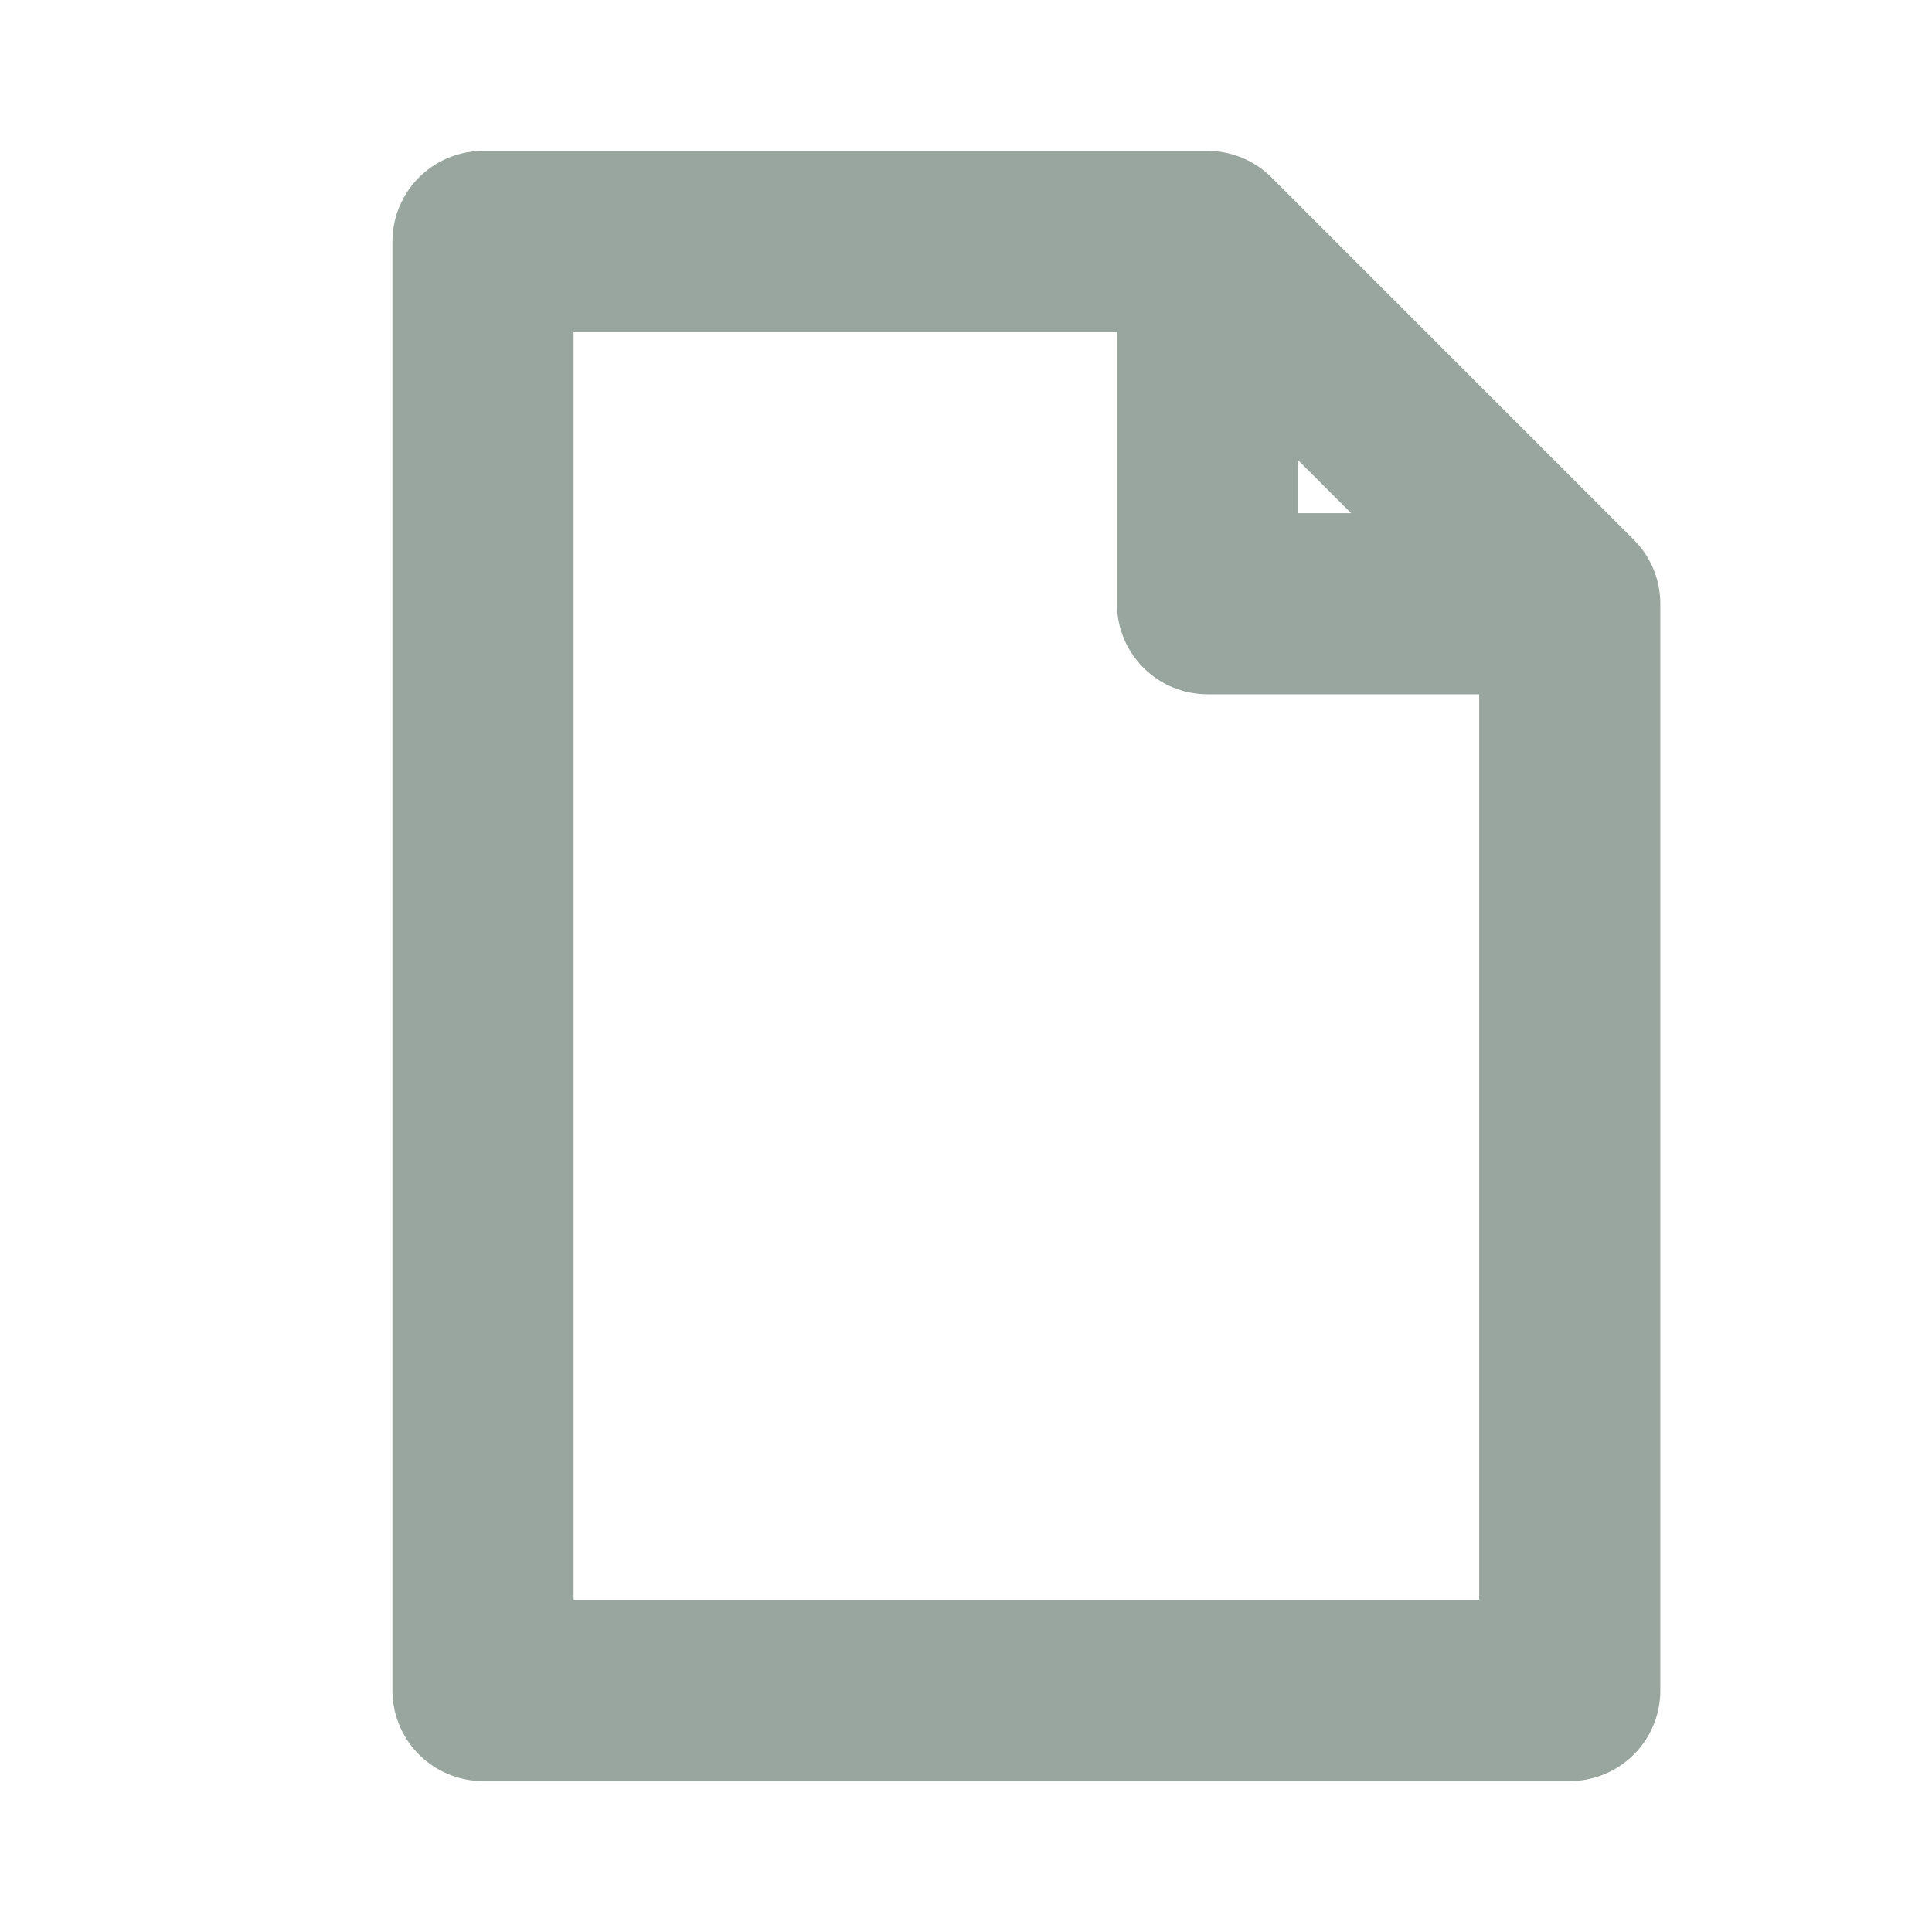
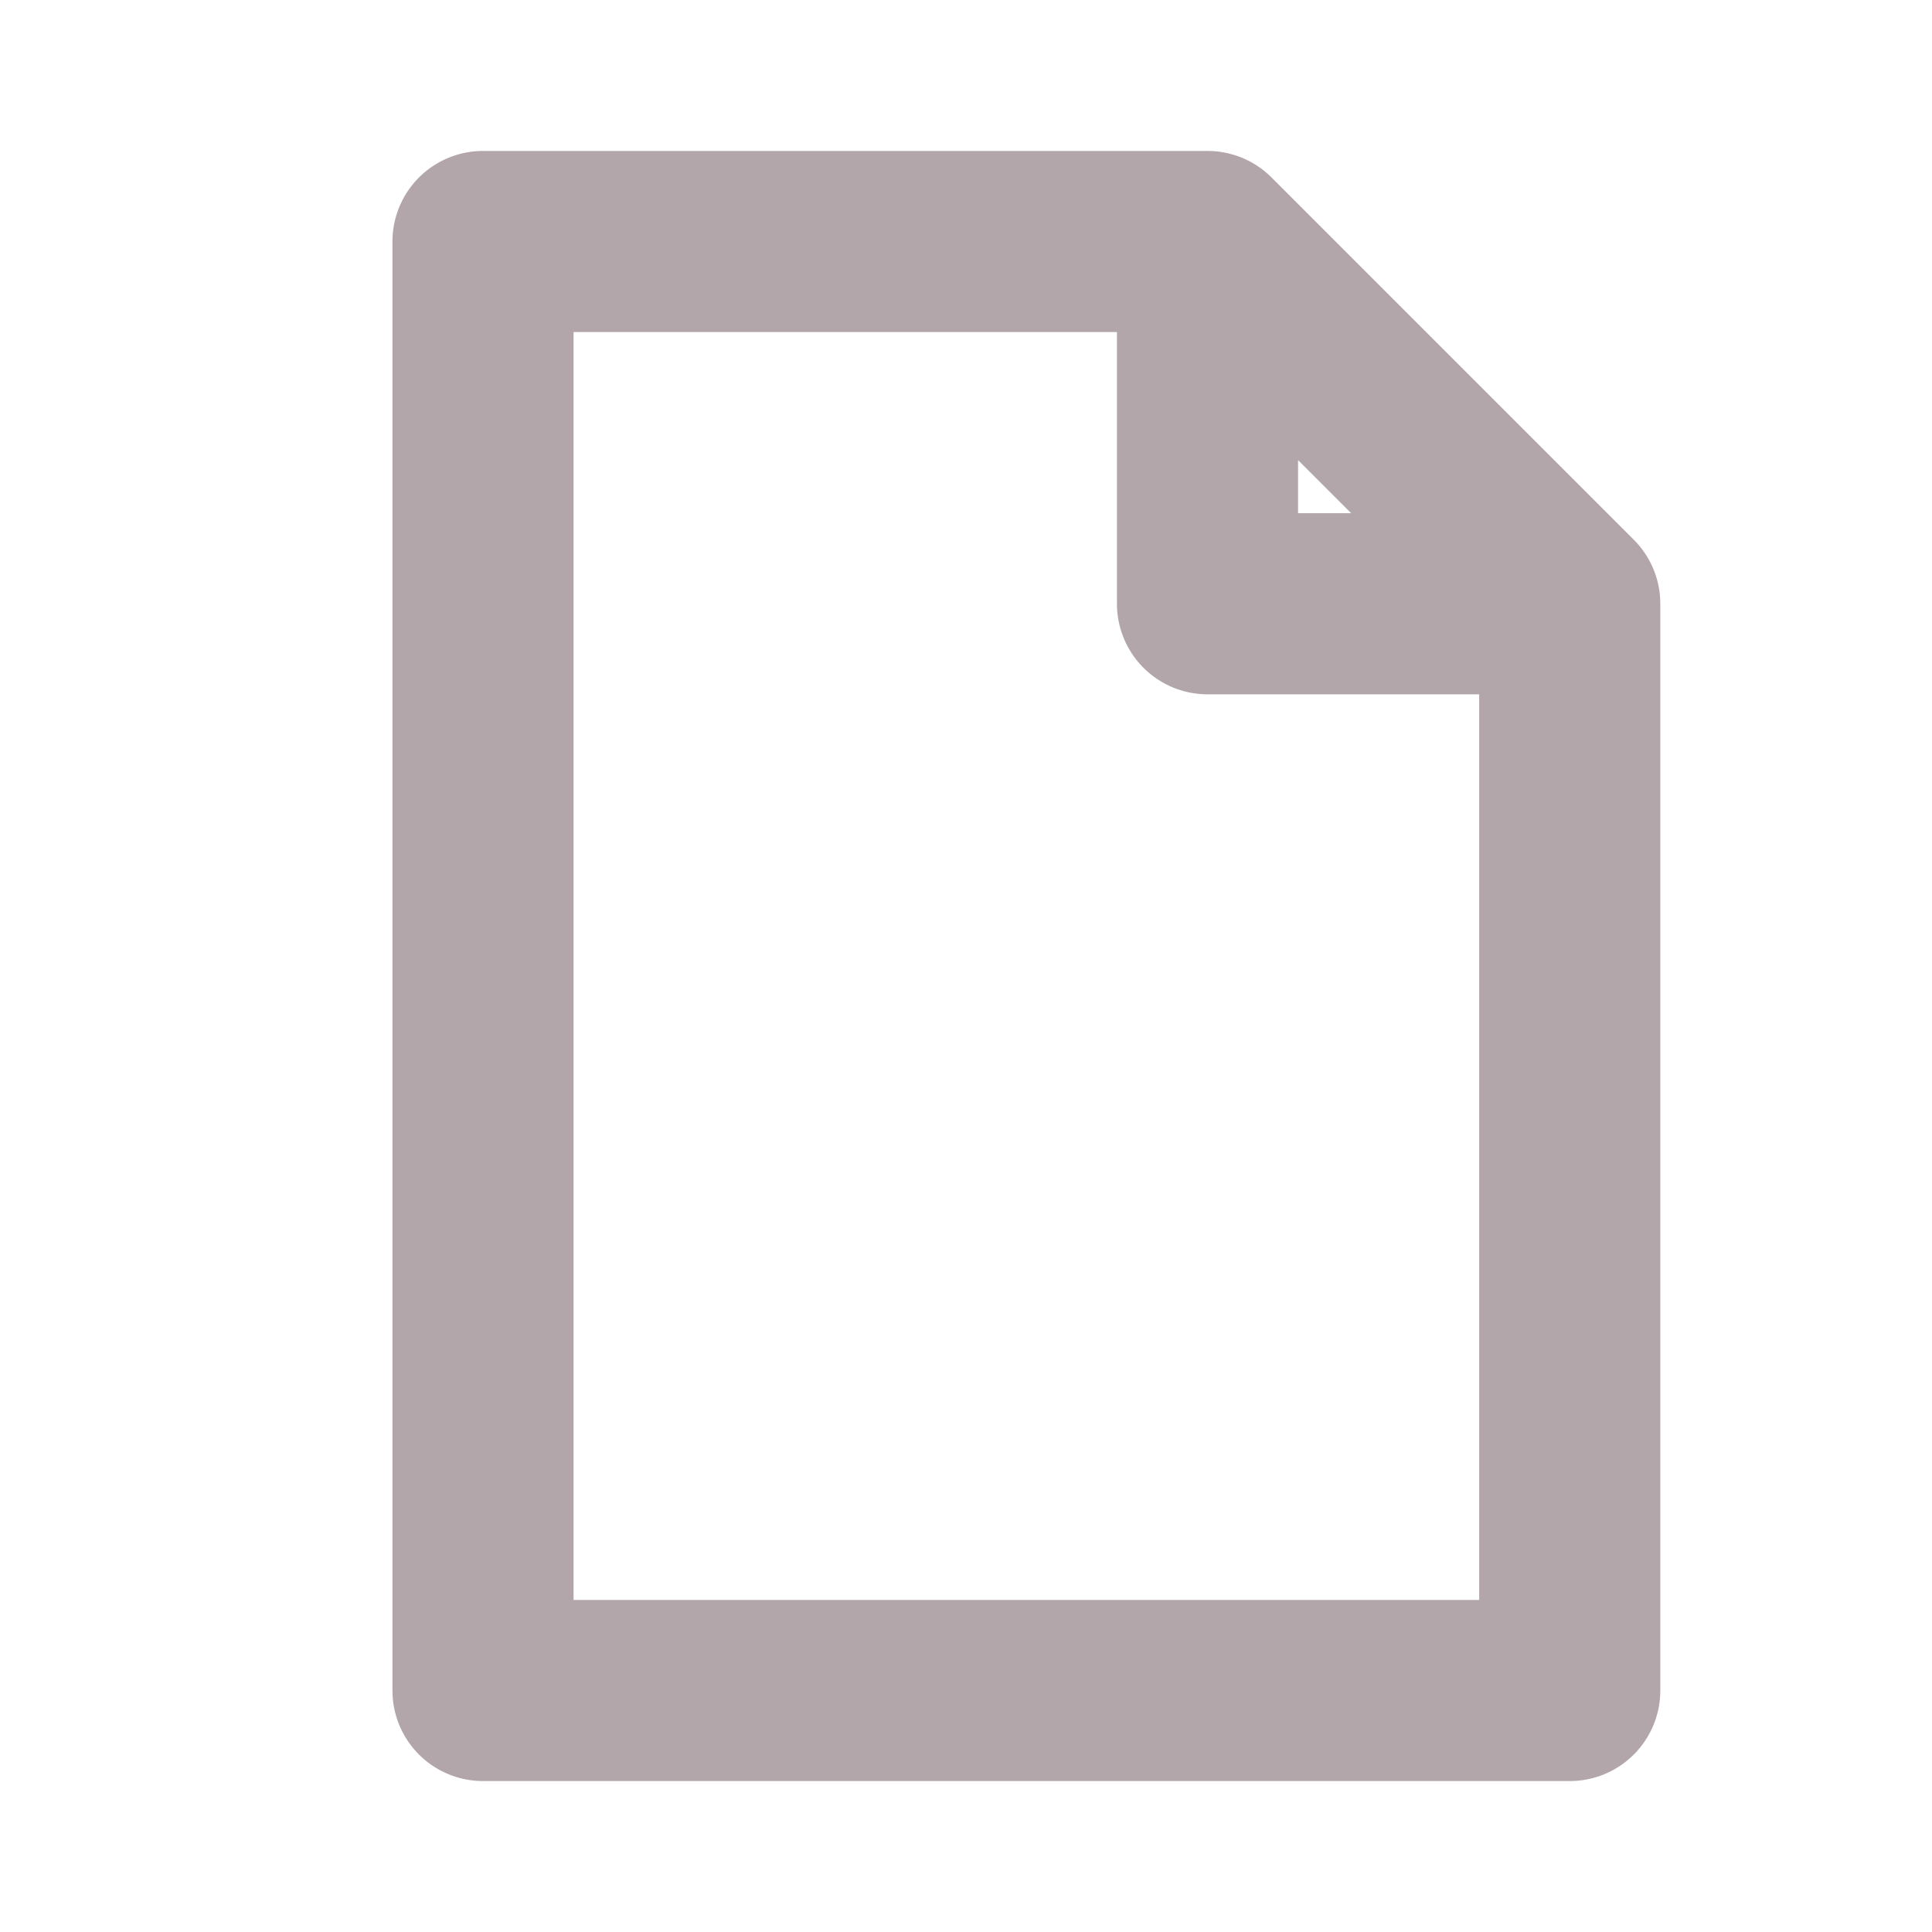
<svg xmlns="http://www.w3.org/2000/svg" width="16" height="16" viewBox="0 0 16 16">
-   <g fill="none" stroke="#99A59F" color="#99A59F" stroke-width="1.5" stroke-linecap="round" stroke-linejoin="round">
+   <g fill="none" stroke="#B3A6AA" color="#B3A6AA" stroke-width="1.5" stroke-linecap="round" stroke-linejoin="round">
    <path d="M4 2h6l3 3v9H4ZM10 2v3h3" />
  </g>
</svg>
